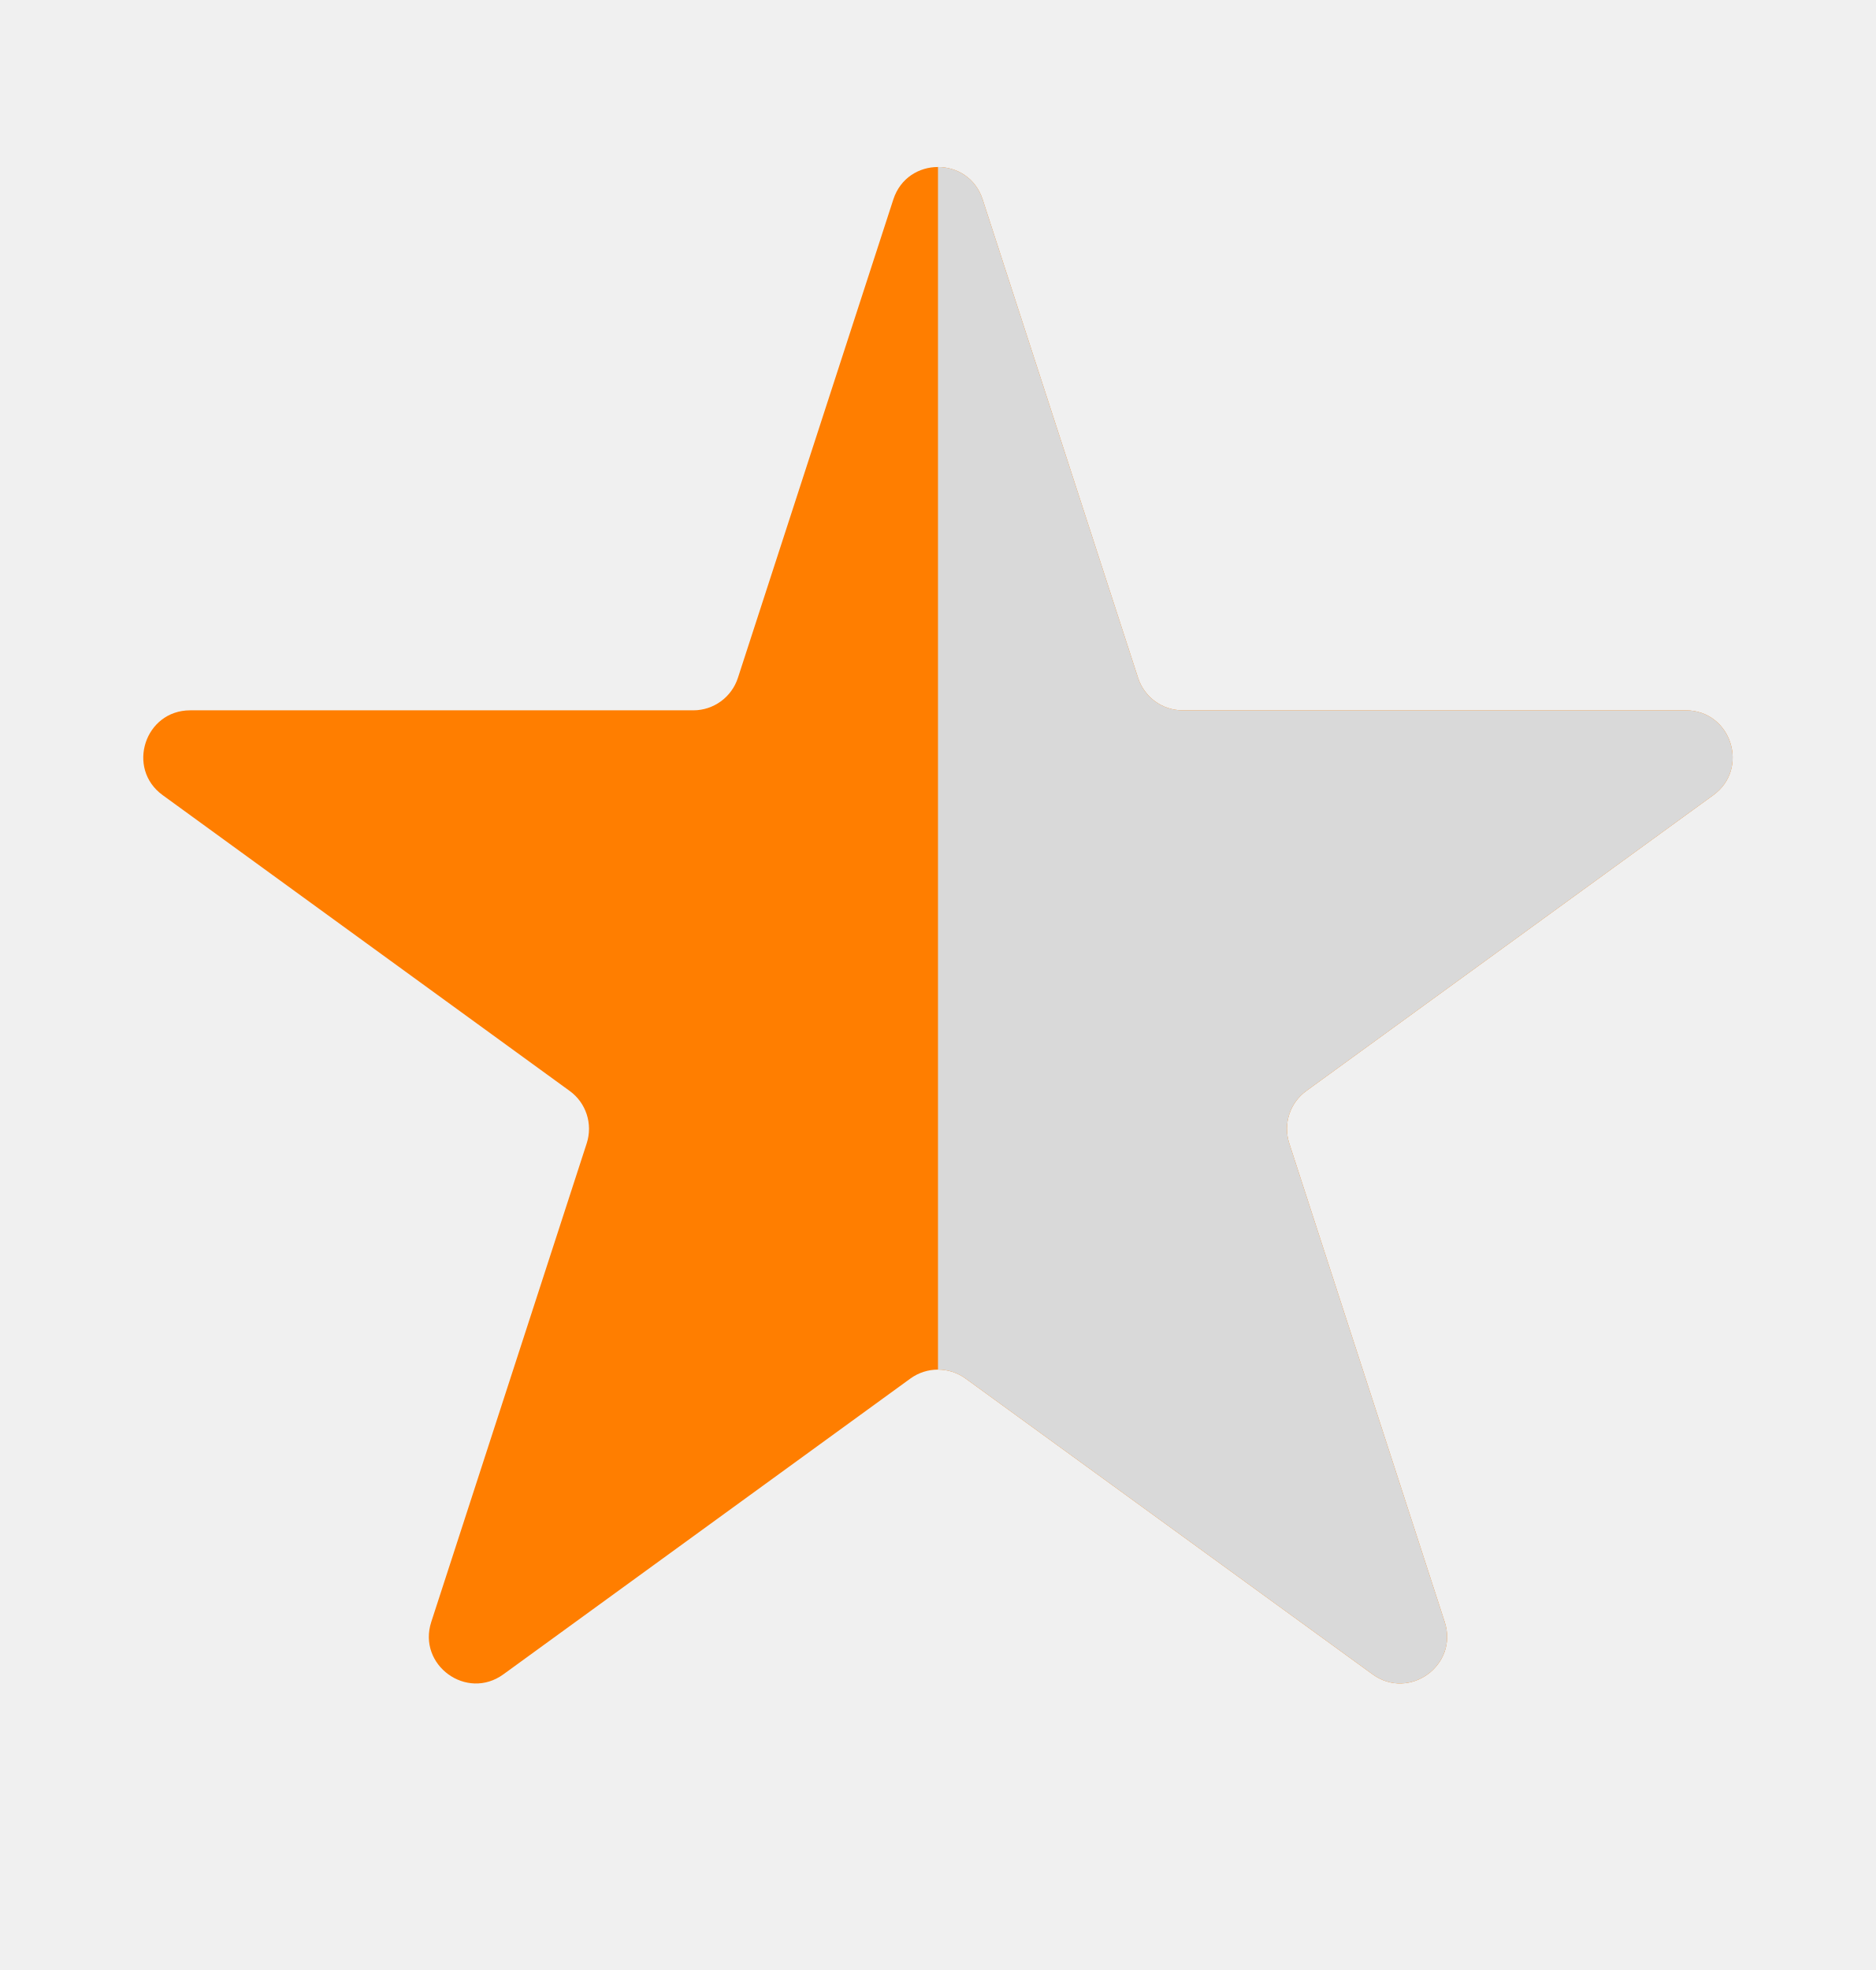
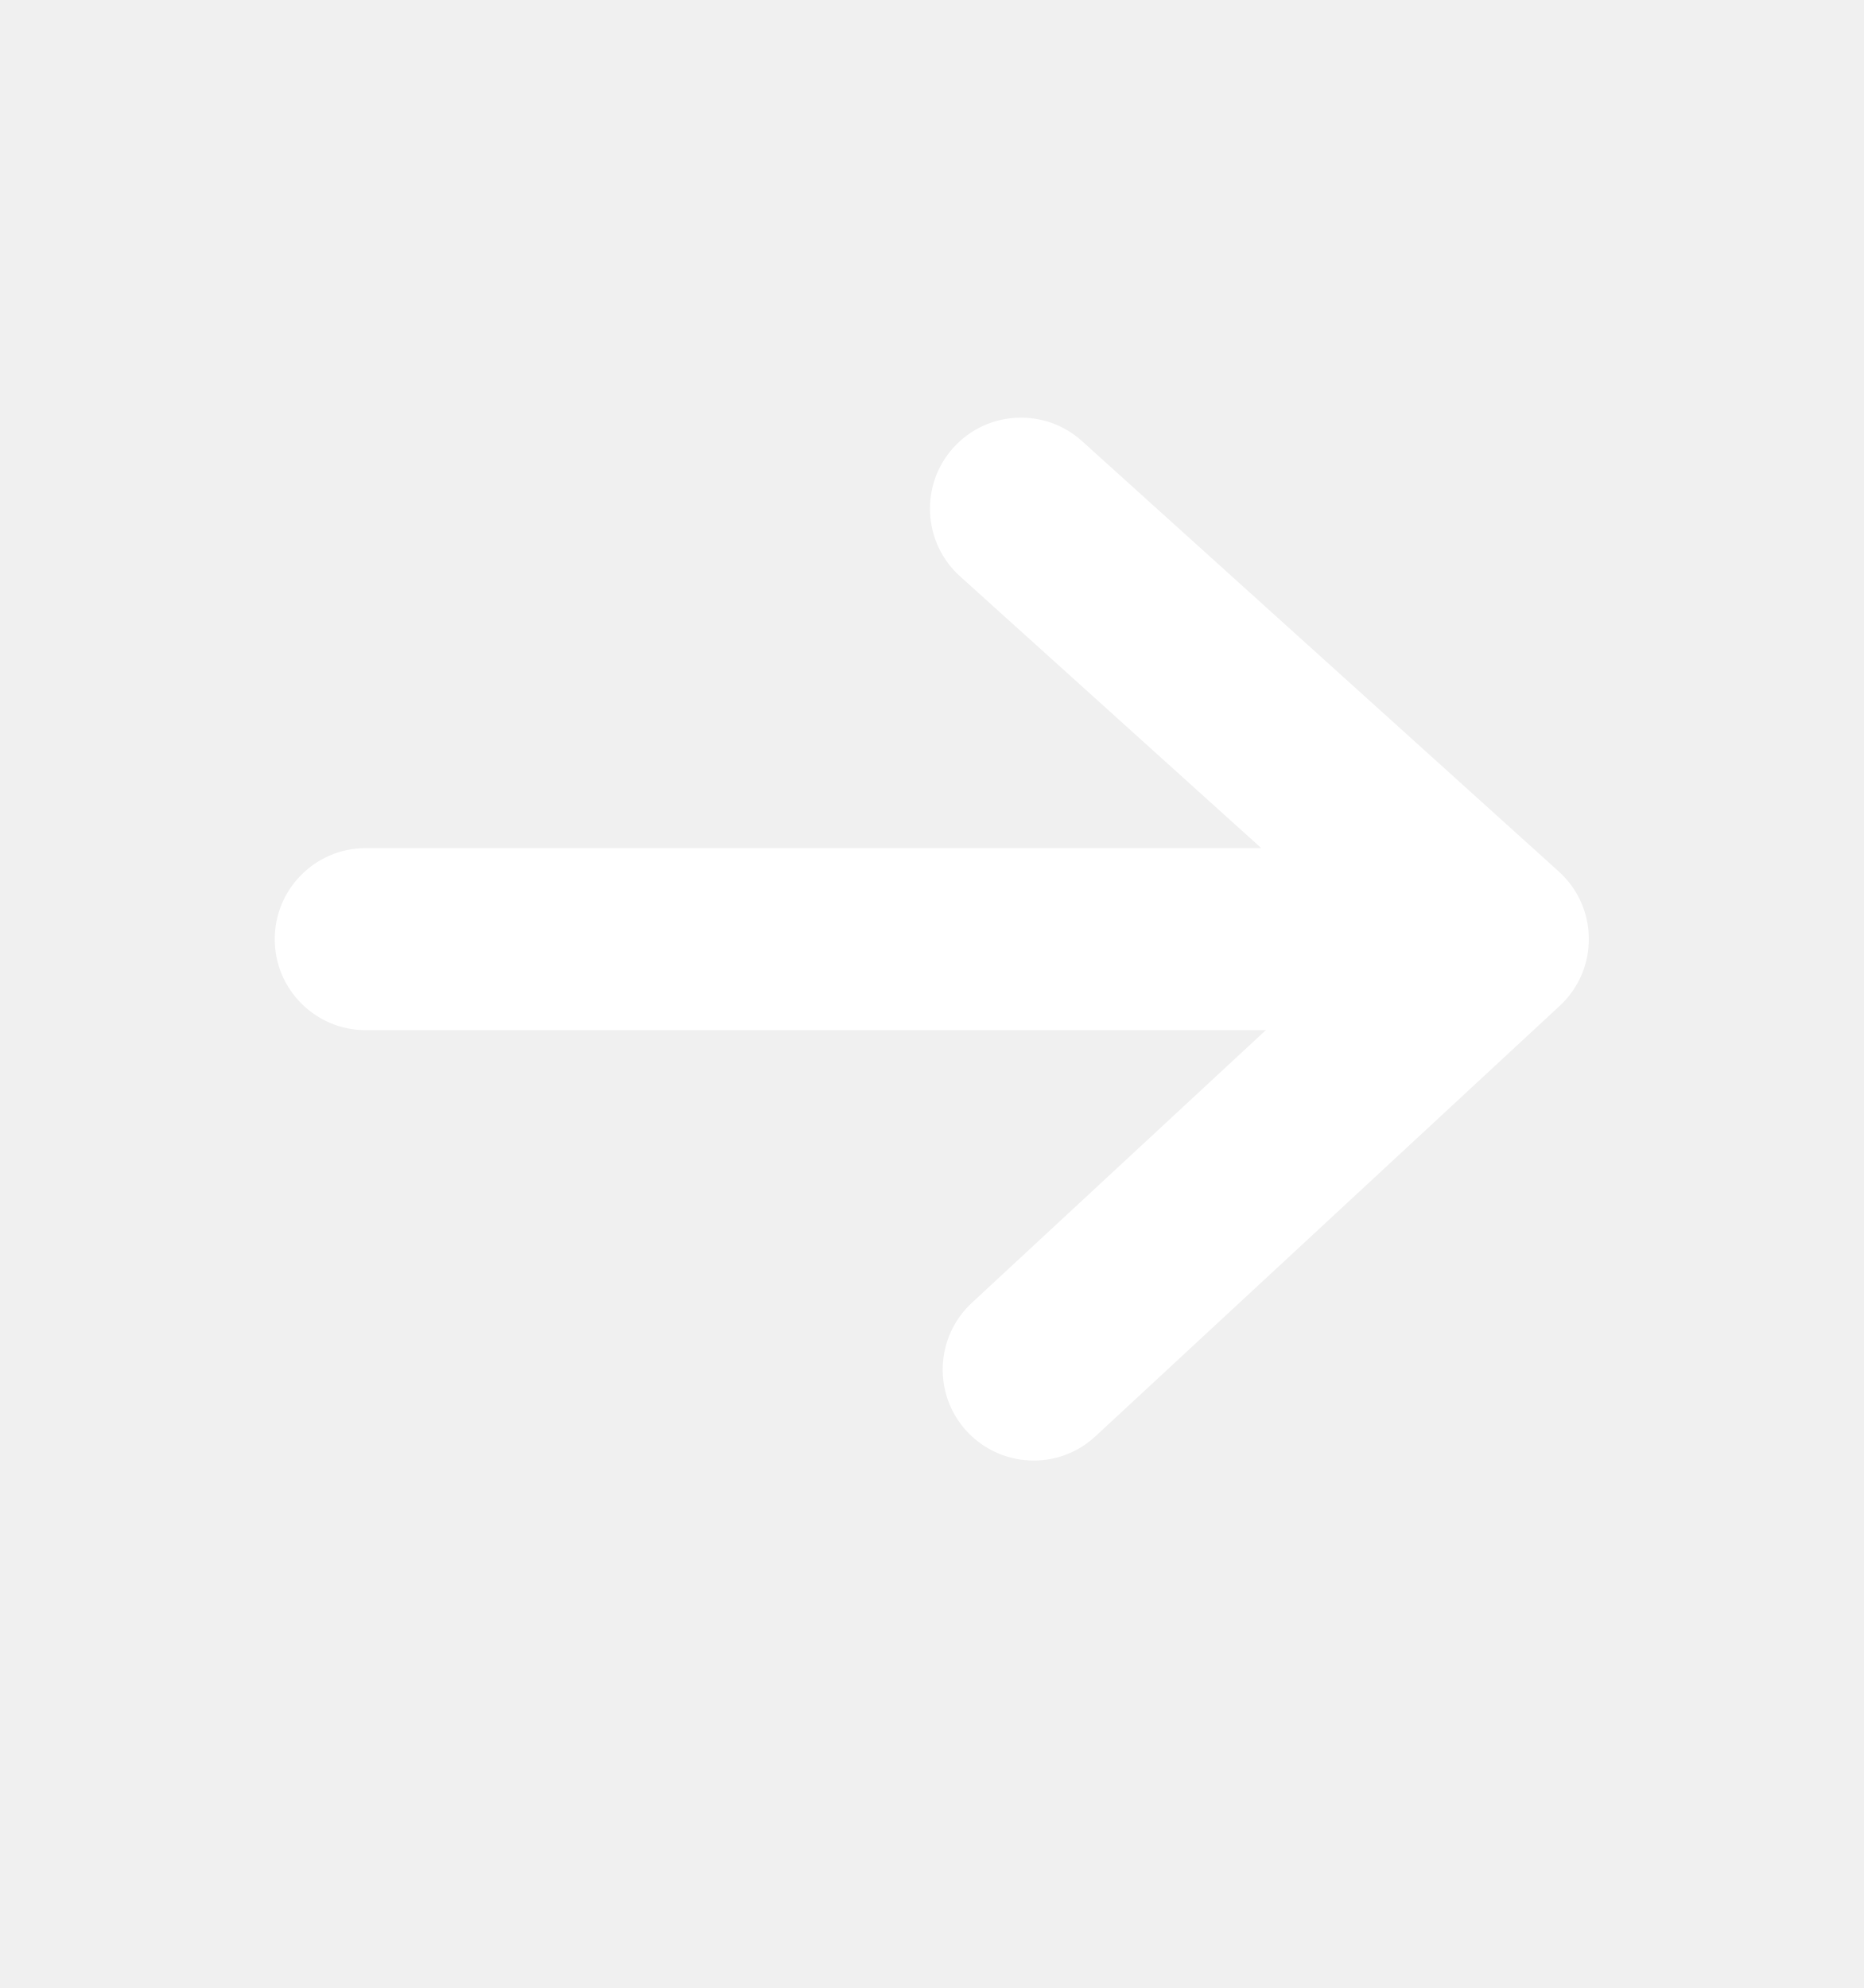
- <svg xmlns="http://www.w3.org/2000/svg" width="20" height="21" viewBox="0 0 20 21" fill="none">
-   <path d="M9.524 2.126C9.674 1.665 10.326 1.665 10.476 2.126L12.133 7.226C12.2 7.432 12.392 7.572 12.608 7.572H17.972C18.456 7.572 18.657 8.192 18.266 8.476L13.927 11.629C13.751 11.756 13.678 11.982 13.745 12.188L15.402 17.289C15.552 17.749 15.025 18.133 14.633 17.848L10.294 14.695C10.119 14.568 9.881 14.568 9.706 14.695L5.367 17.848C4.975 18.133 4.448 17.749 4.598 17.289L6.255 12.188C6.322 11.982 6.249 11.756 6.073 11.629L1.734 8.476C1.343 8.192 1.544 7.572 2.028 7.572H7.392C7.608 7.572 7.8 7.432 7.867 7.226L9.524 2.126Z" fill="#FF7E00" />
-   <mask id="mask0_342_9760" style="mask-type:alpha" maskUnits="userSpaceOnUse" x="1" y="1" width="18" height="17">
-     <path d="M9.524 2.126C9.674 1.665 10.326 1.665 10.476 2.126L12.133 7.226C12.2 7.432 12.392 7.572 12.608 7.572H17.972C18.456 7.572 18.657 8.192 18.266 8.476L13.927 11.629C13.751 11.756 13.678 11.982 13.745 12.188L15.402 17.289C15.552 17.749 15.025 18.133 14.633 17.848L10.294 14.695C10.119 14.568 9.881 14.568 9.706 14.695L5.367 17.848C4.975 18.133 4.448 17.749 4.598 17.289L6.255 12.188C6.322 11.982 6.249 11.756 6.073 11.629L1.734 8.476C1.343 8.192 1.544 7.572 2.028 7.572H7.392C7.608 7.572 7.8 7.432 7.867 7.226L9.524 2.126Z" fill="#E9923D" />
-   </mask>
-   <g mask="url(#mask0_342_9760)">
-     <rect x="10" y="-1.561" width="10.556" height="22.778" rx="0.5" fill="#D9D9D9" />
-   </g>
+ <svg xmlns="http://www.w3.org/2000/svg" width="15" height="16" viewBox="0 0 15 16" fill="none">
+   <path d="M11.674 8.291H2.943C2.539 8.291 2.211 7.963 2.211 7.559C2.211 7.154 2.539 6.826 2.943 6.826H11.674C12.078 6.826 12.406 7.154 12.406 7.559C12.406 7.963 12.078 8.291 11.674 8.291Z" fill="white" />
+   <path d="M8.32 11.755C8.123 11.755 7.927 11.676 7.782 11.521C7.507 11.224 7.525 10.761 7.821 10.486L10.97 7.565L7.726 4.638C7.426 4.367 7.402 3.903 7.673 3.603C7.944 3.303 8.407 3.279 8.708 3.55L12.545 7.014C12.698 7.152 12.786 7.347 12.787 7.553C12.789 7.759 12.704 7.955 12.553 8.095L8.817 11.559C8.676 11.69 8.498 11.755 8.32 11.755Z" fill="white" />
</svg>
